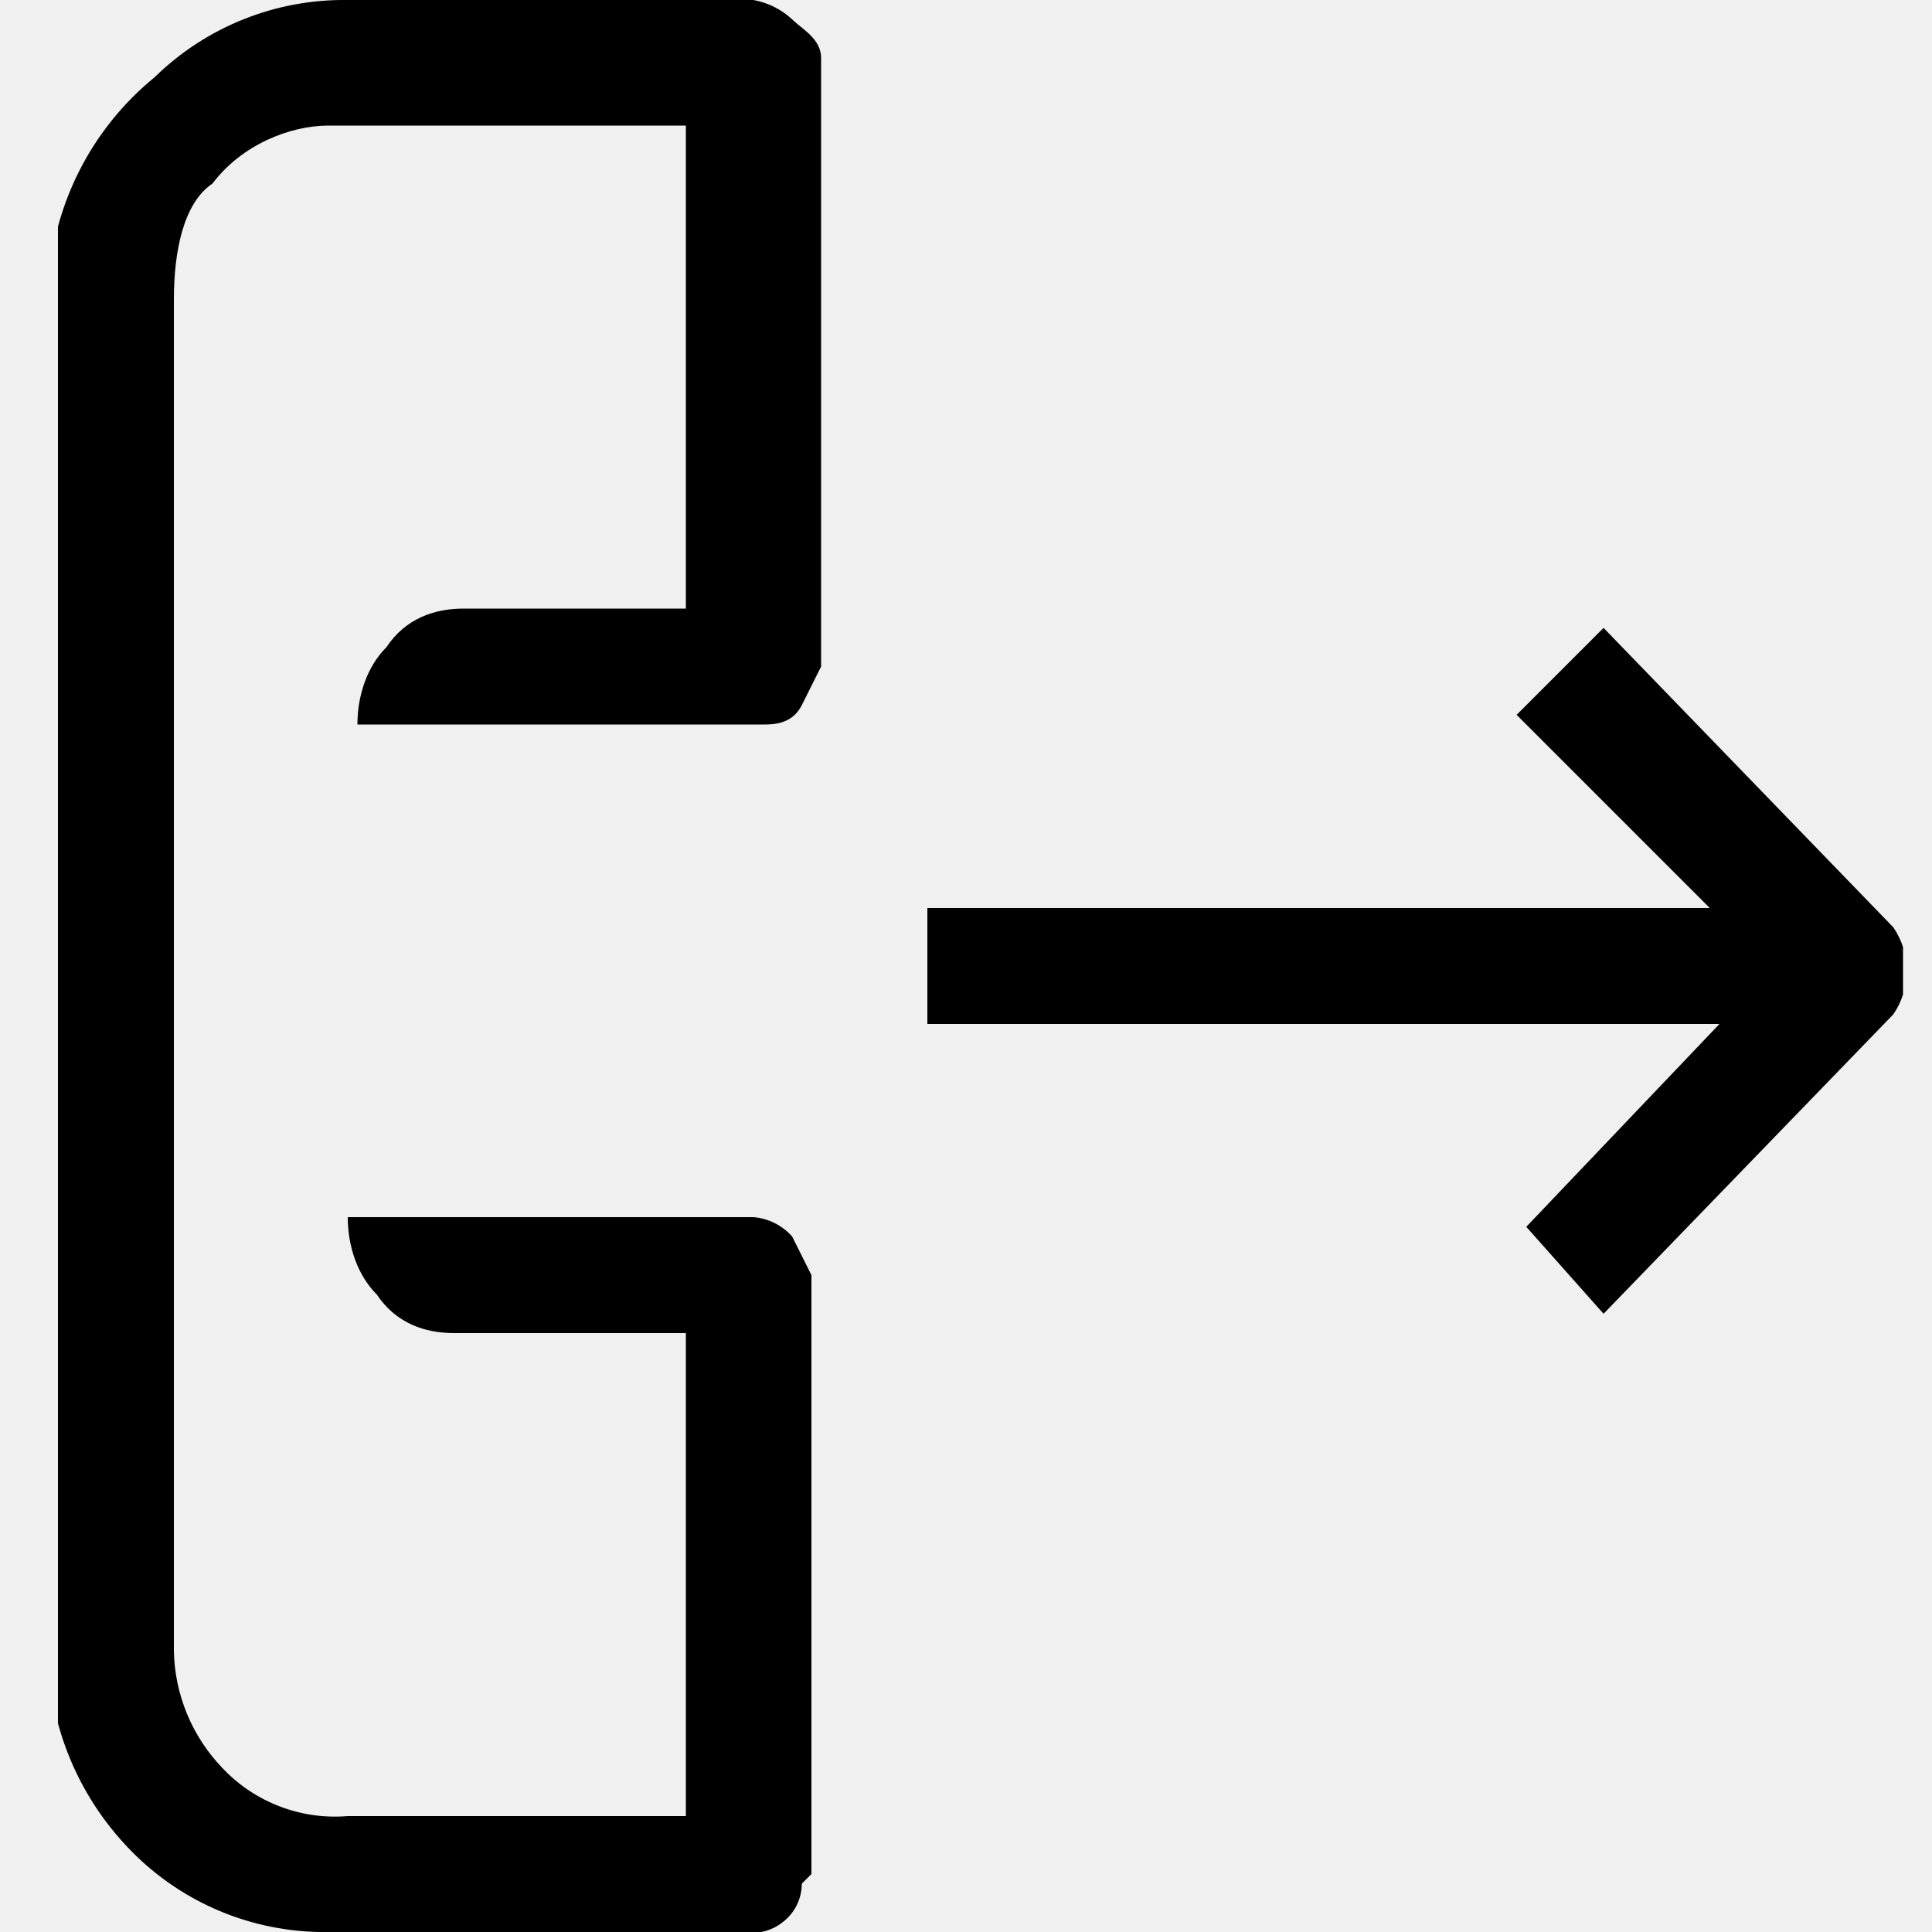
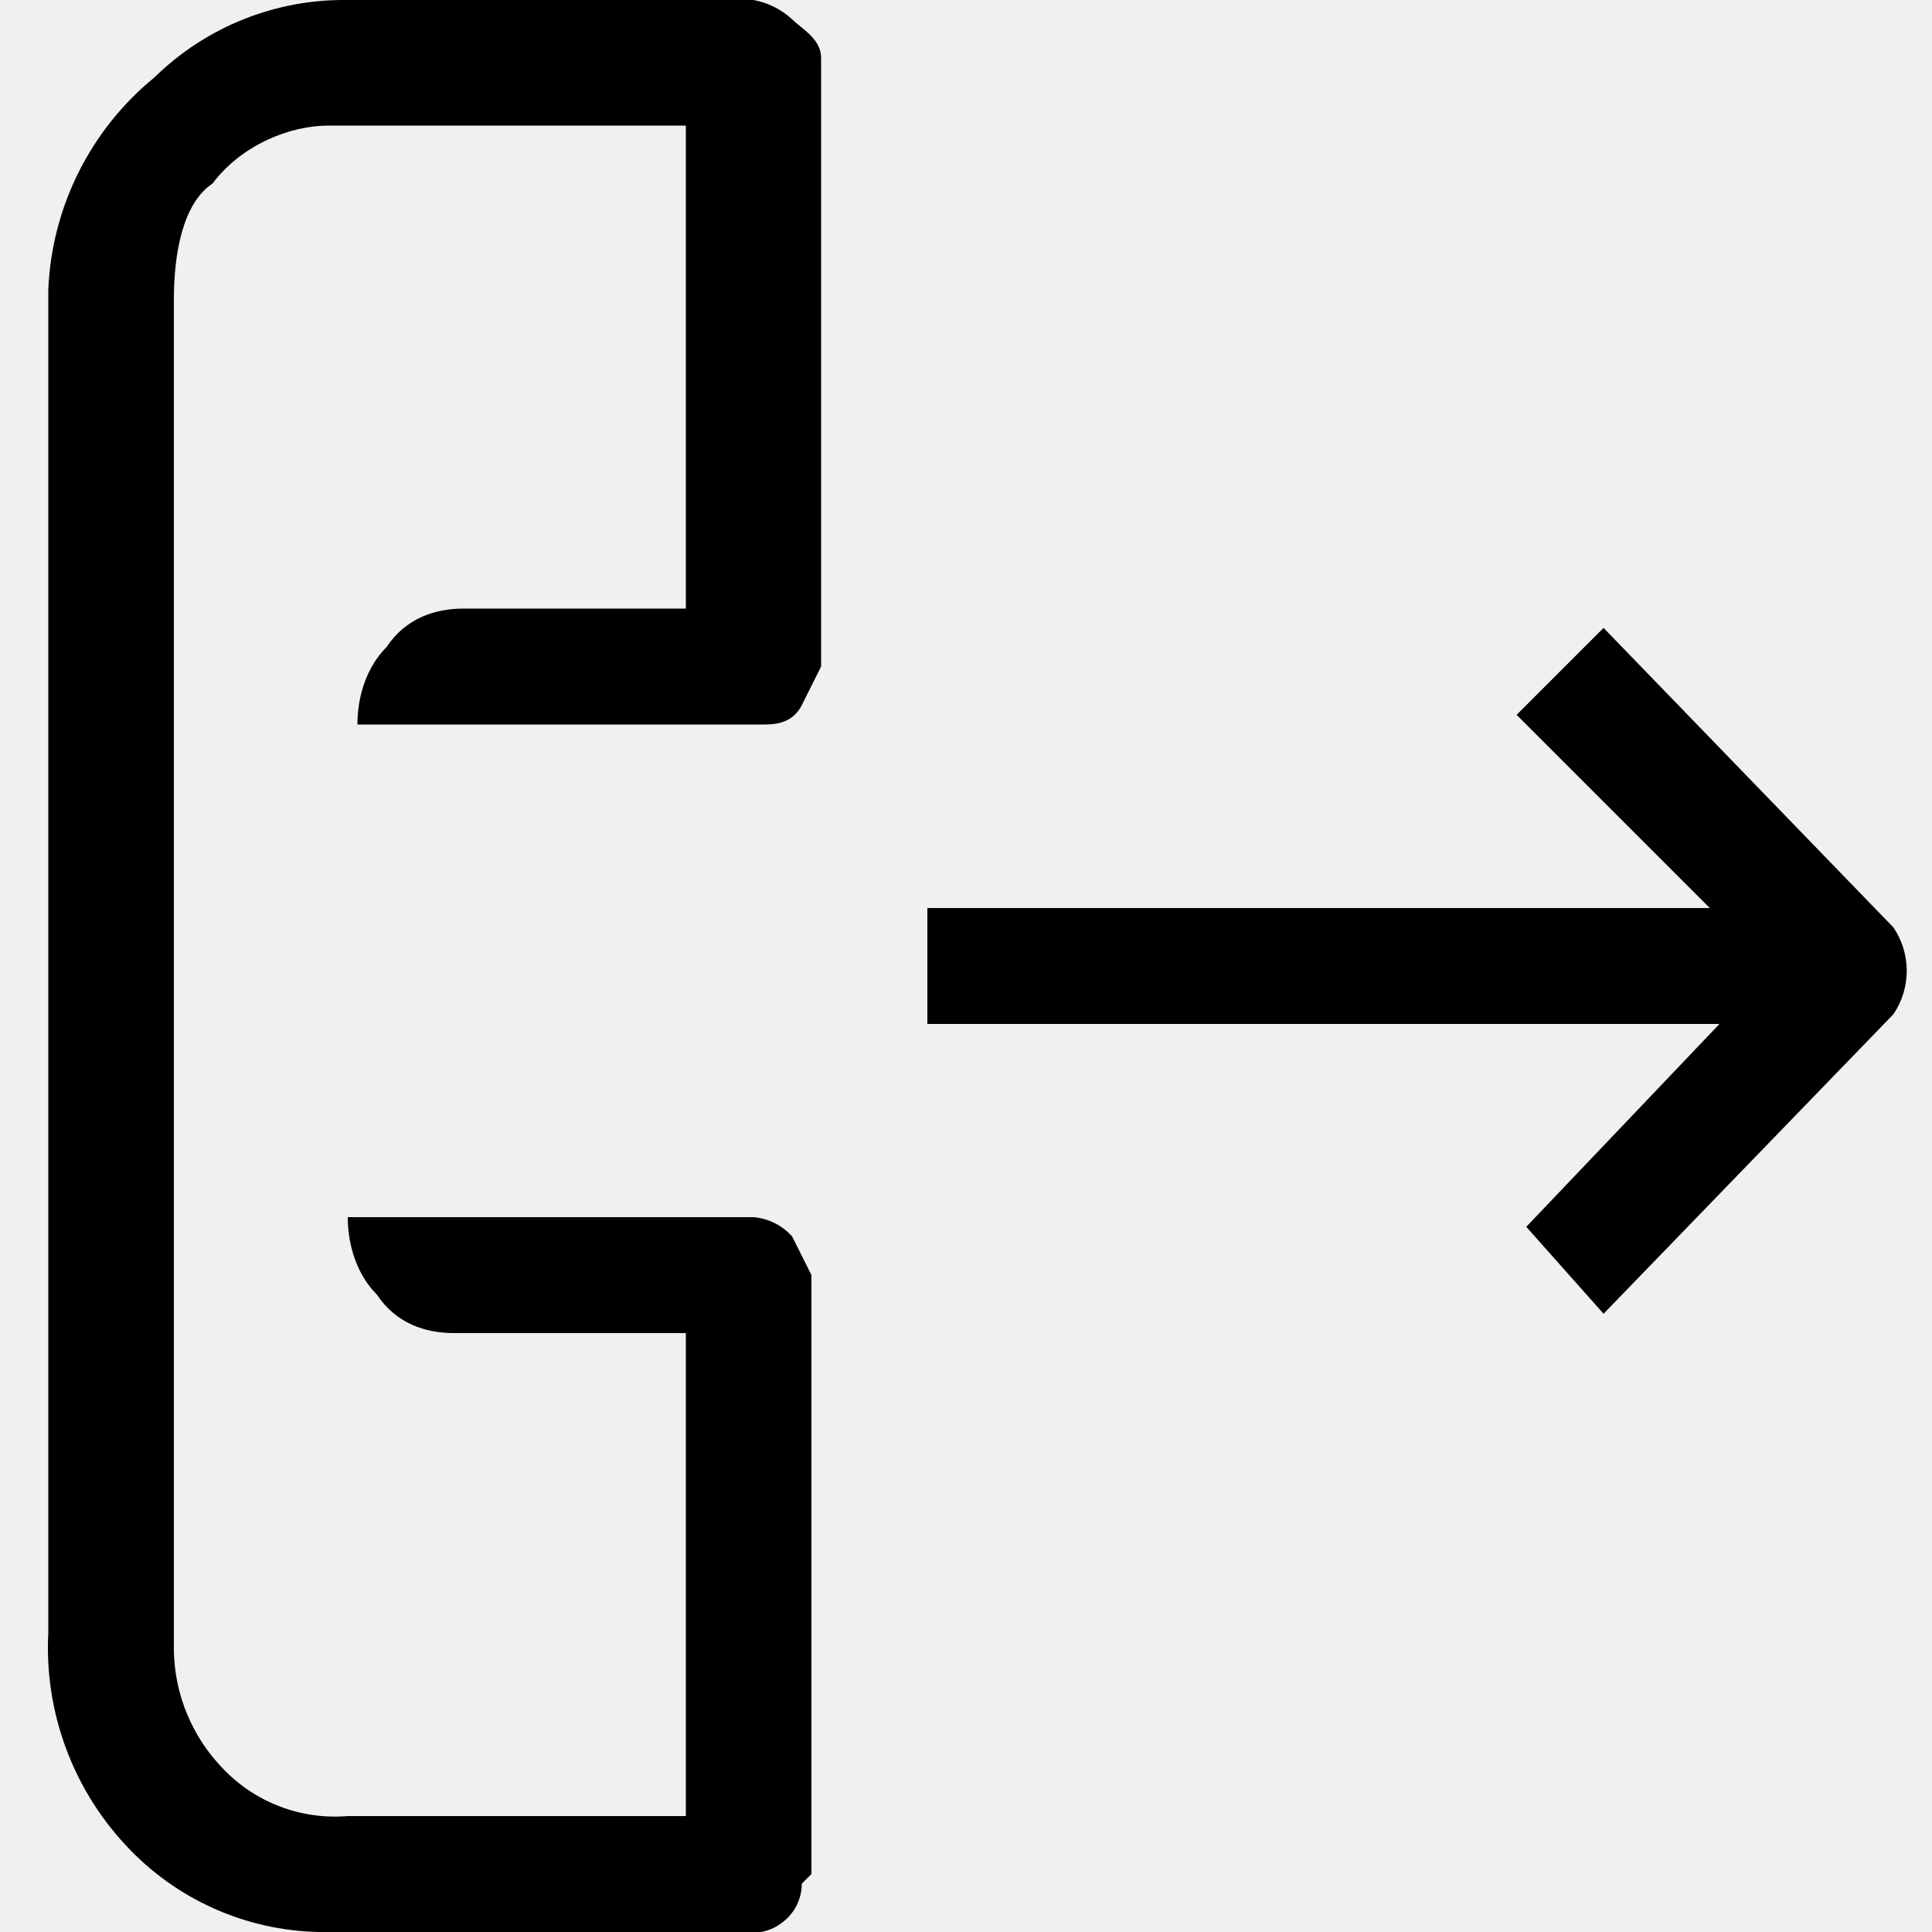
<svg xmlns="http://www.w3.org/2000/svg" width="20" height="20" fill="none">
-   <defs />
  <g fill="#000" clip-path="url(#clip0)">
    <path d="M17.8 9.4H9.6v1.2h8.2l-2 2.1.8.9 3-3.1a.8.8 0 000-.9l-3-3.1-.9.9 2 2zM8.4 19.4v-6.2l-.2-.4a.6.6 0 00-.4-.2H3.6c0 .3.1.6.3.8.2.3.5.4.8.4h2.4v5H3.6a1.6 1.6 0 01-1.3-.5 1.8 1.8 0 01-.5-1.2v-14c0-.5.1-1 .4-1.2.3-.4.8-.6 1.2-.6h3.7v5H4.8c-.3 0-.6.1-.8.4-.2.2-.3.5-.3.8h4.2c.1 0 .3 0 .4-.2l.2-.4V.6c0-.2-.2-.3-.3-.4a.8.8 0 00-.4-.2H3.6a2.8 2.8 0 00-2 .8A3 3 0 00.5 3v13.9a3 3 0 00.8 2.2 2.8 2.8 0 002 .9h4.4a.5.5 0 00.4-.1.5.5 0 00.2-.4z" />
  </g>
-   <defs>
-     <clipPath id="clip0">
-       <path fill="#fff" d="M0 0h19.1v20H0z" transform="translate(.6)" />
-     </clipPath>
-   </defs>
+   <clipPath>
+     <path fill="#fff" d="M0 0h19.1v20H0z" transform="translate(.6)" />
+   </clipPath>
</svg>
